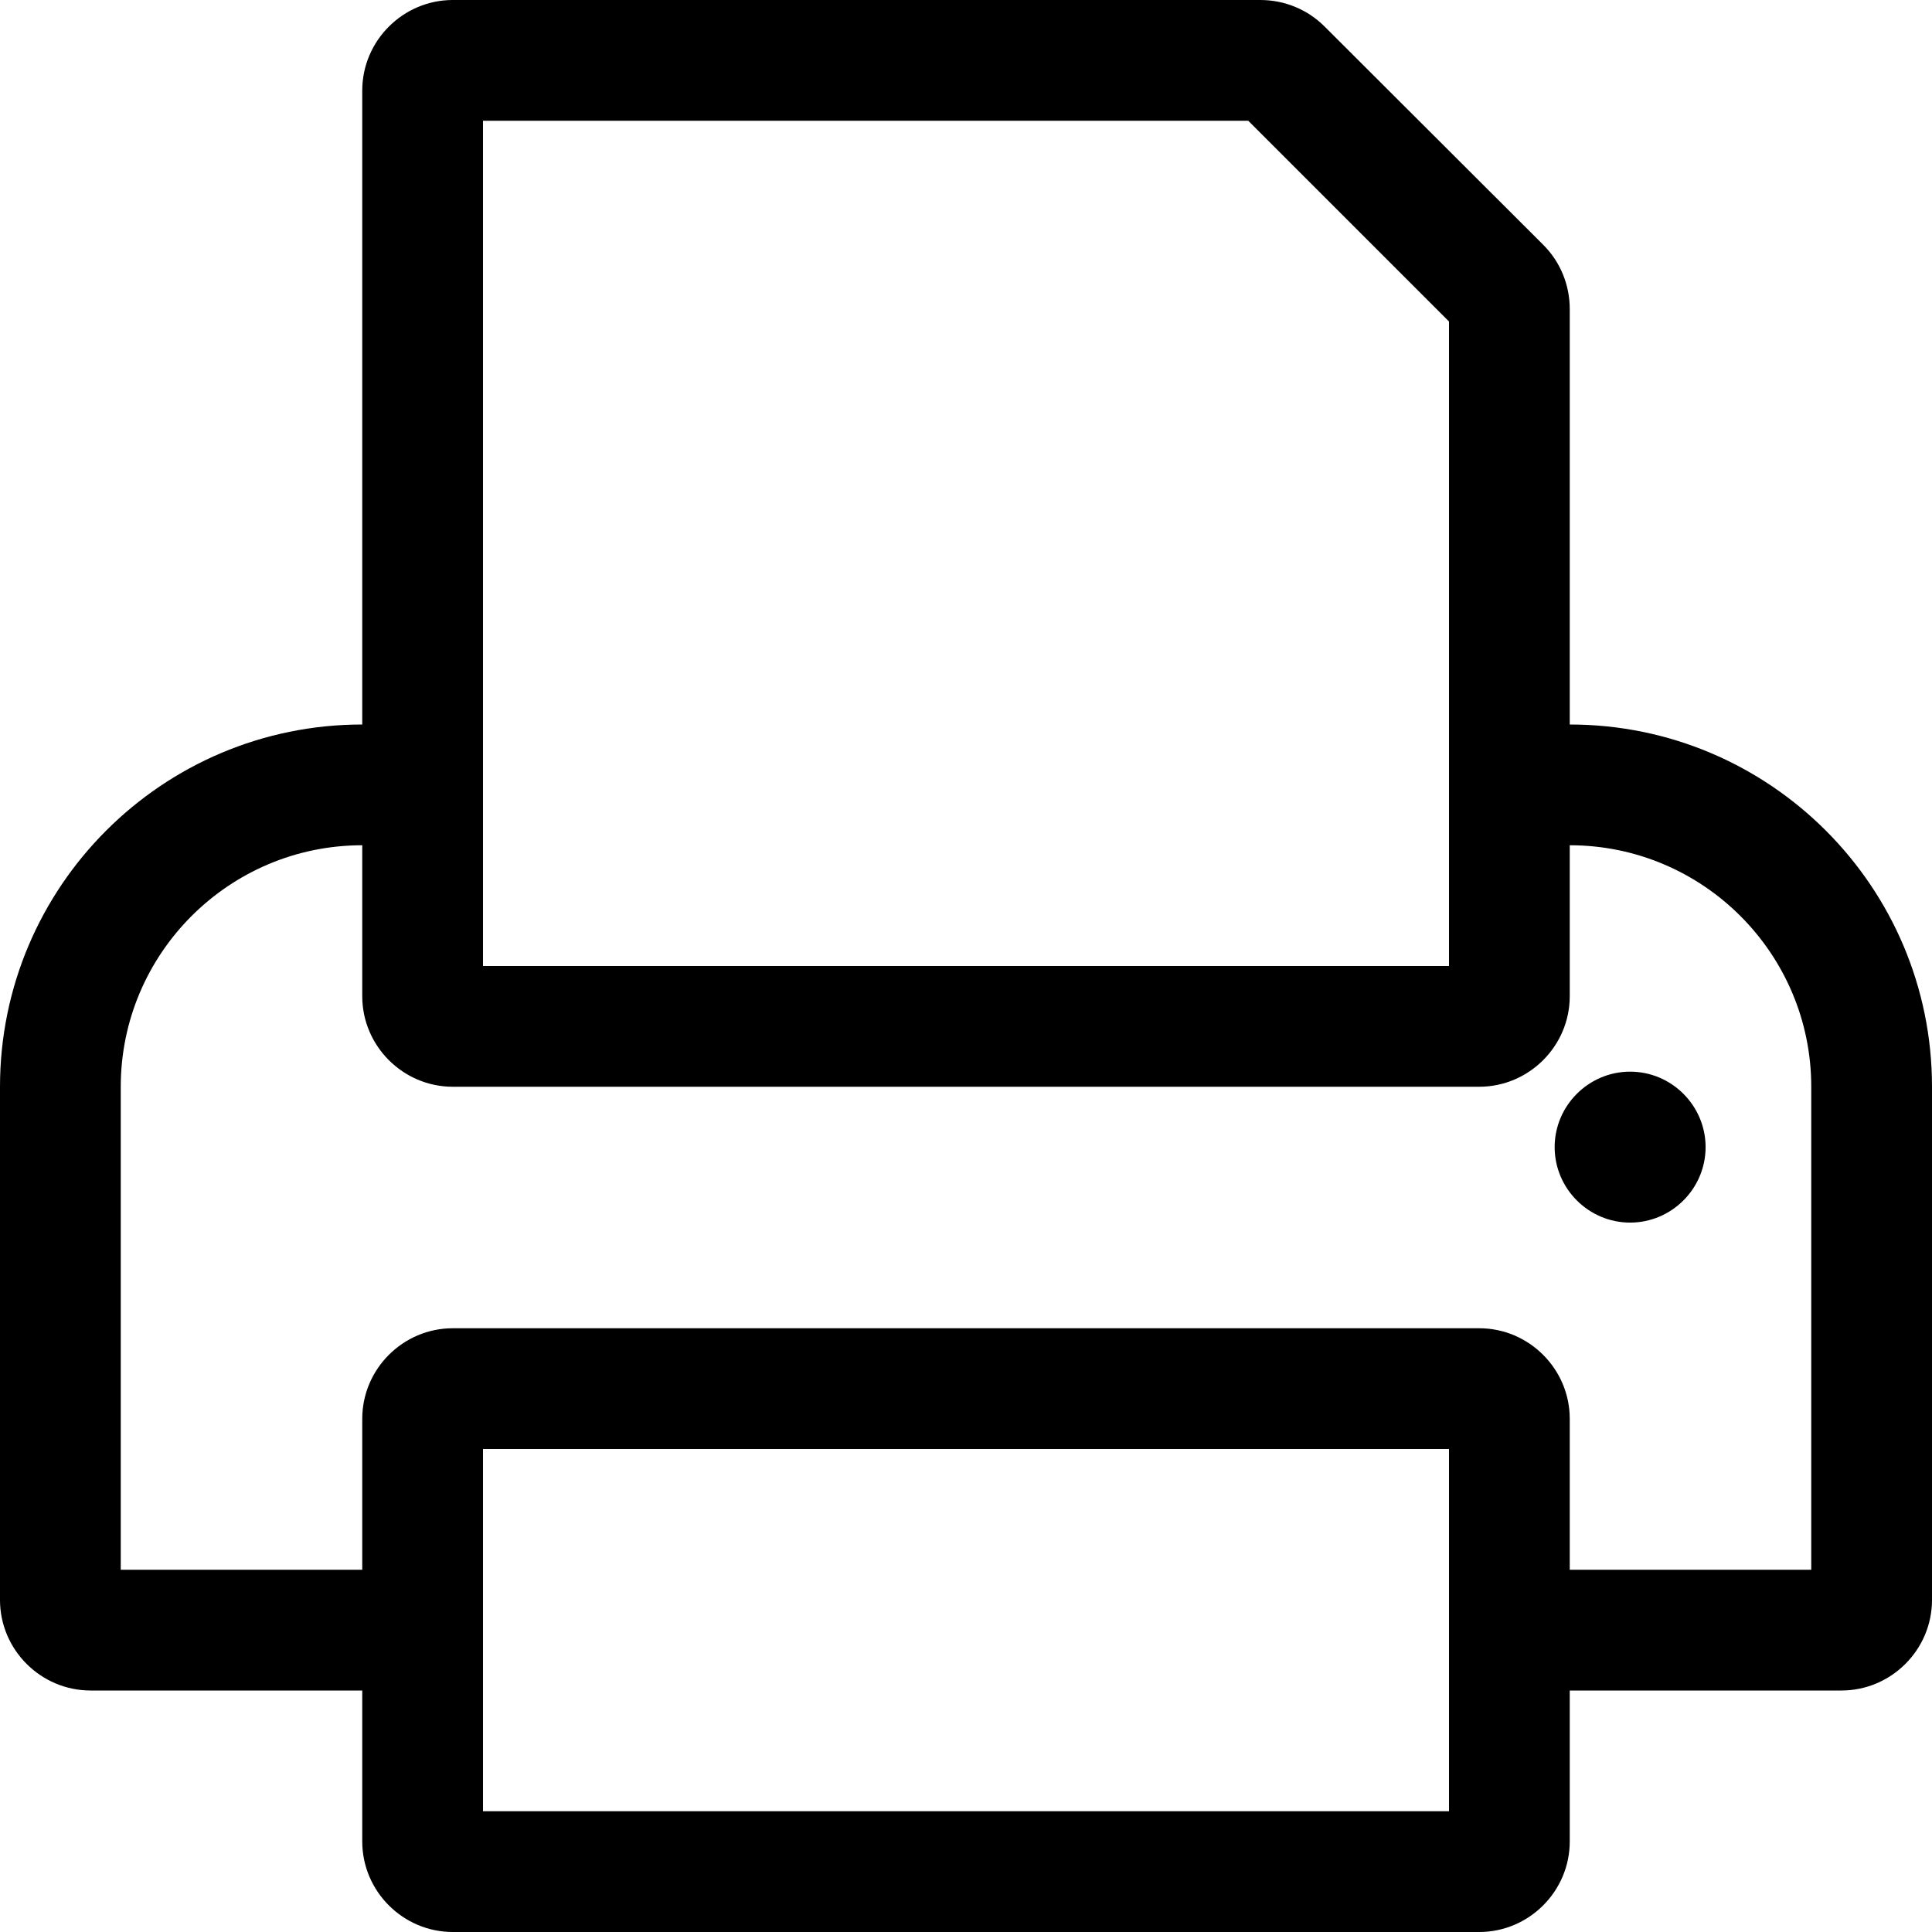
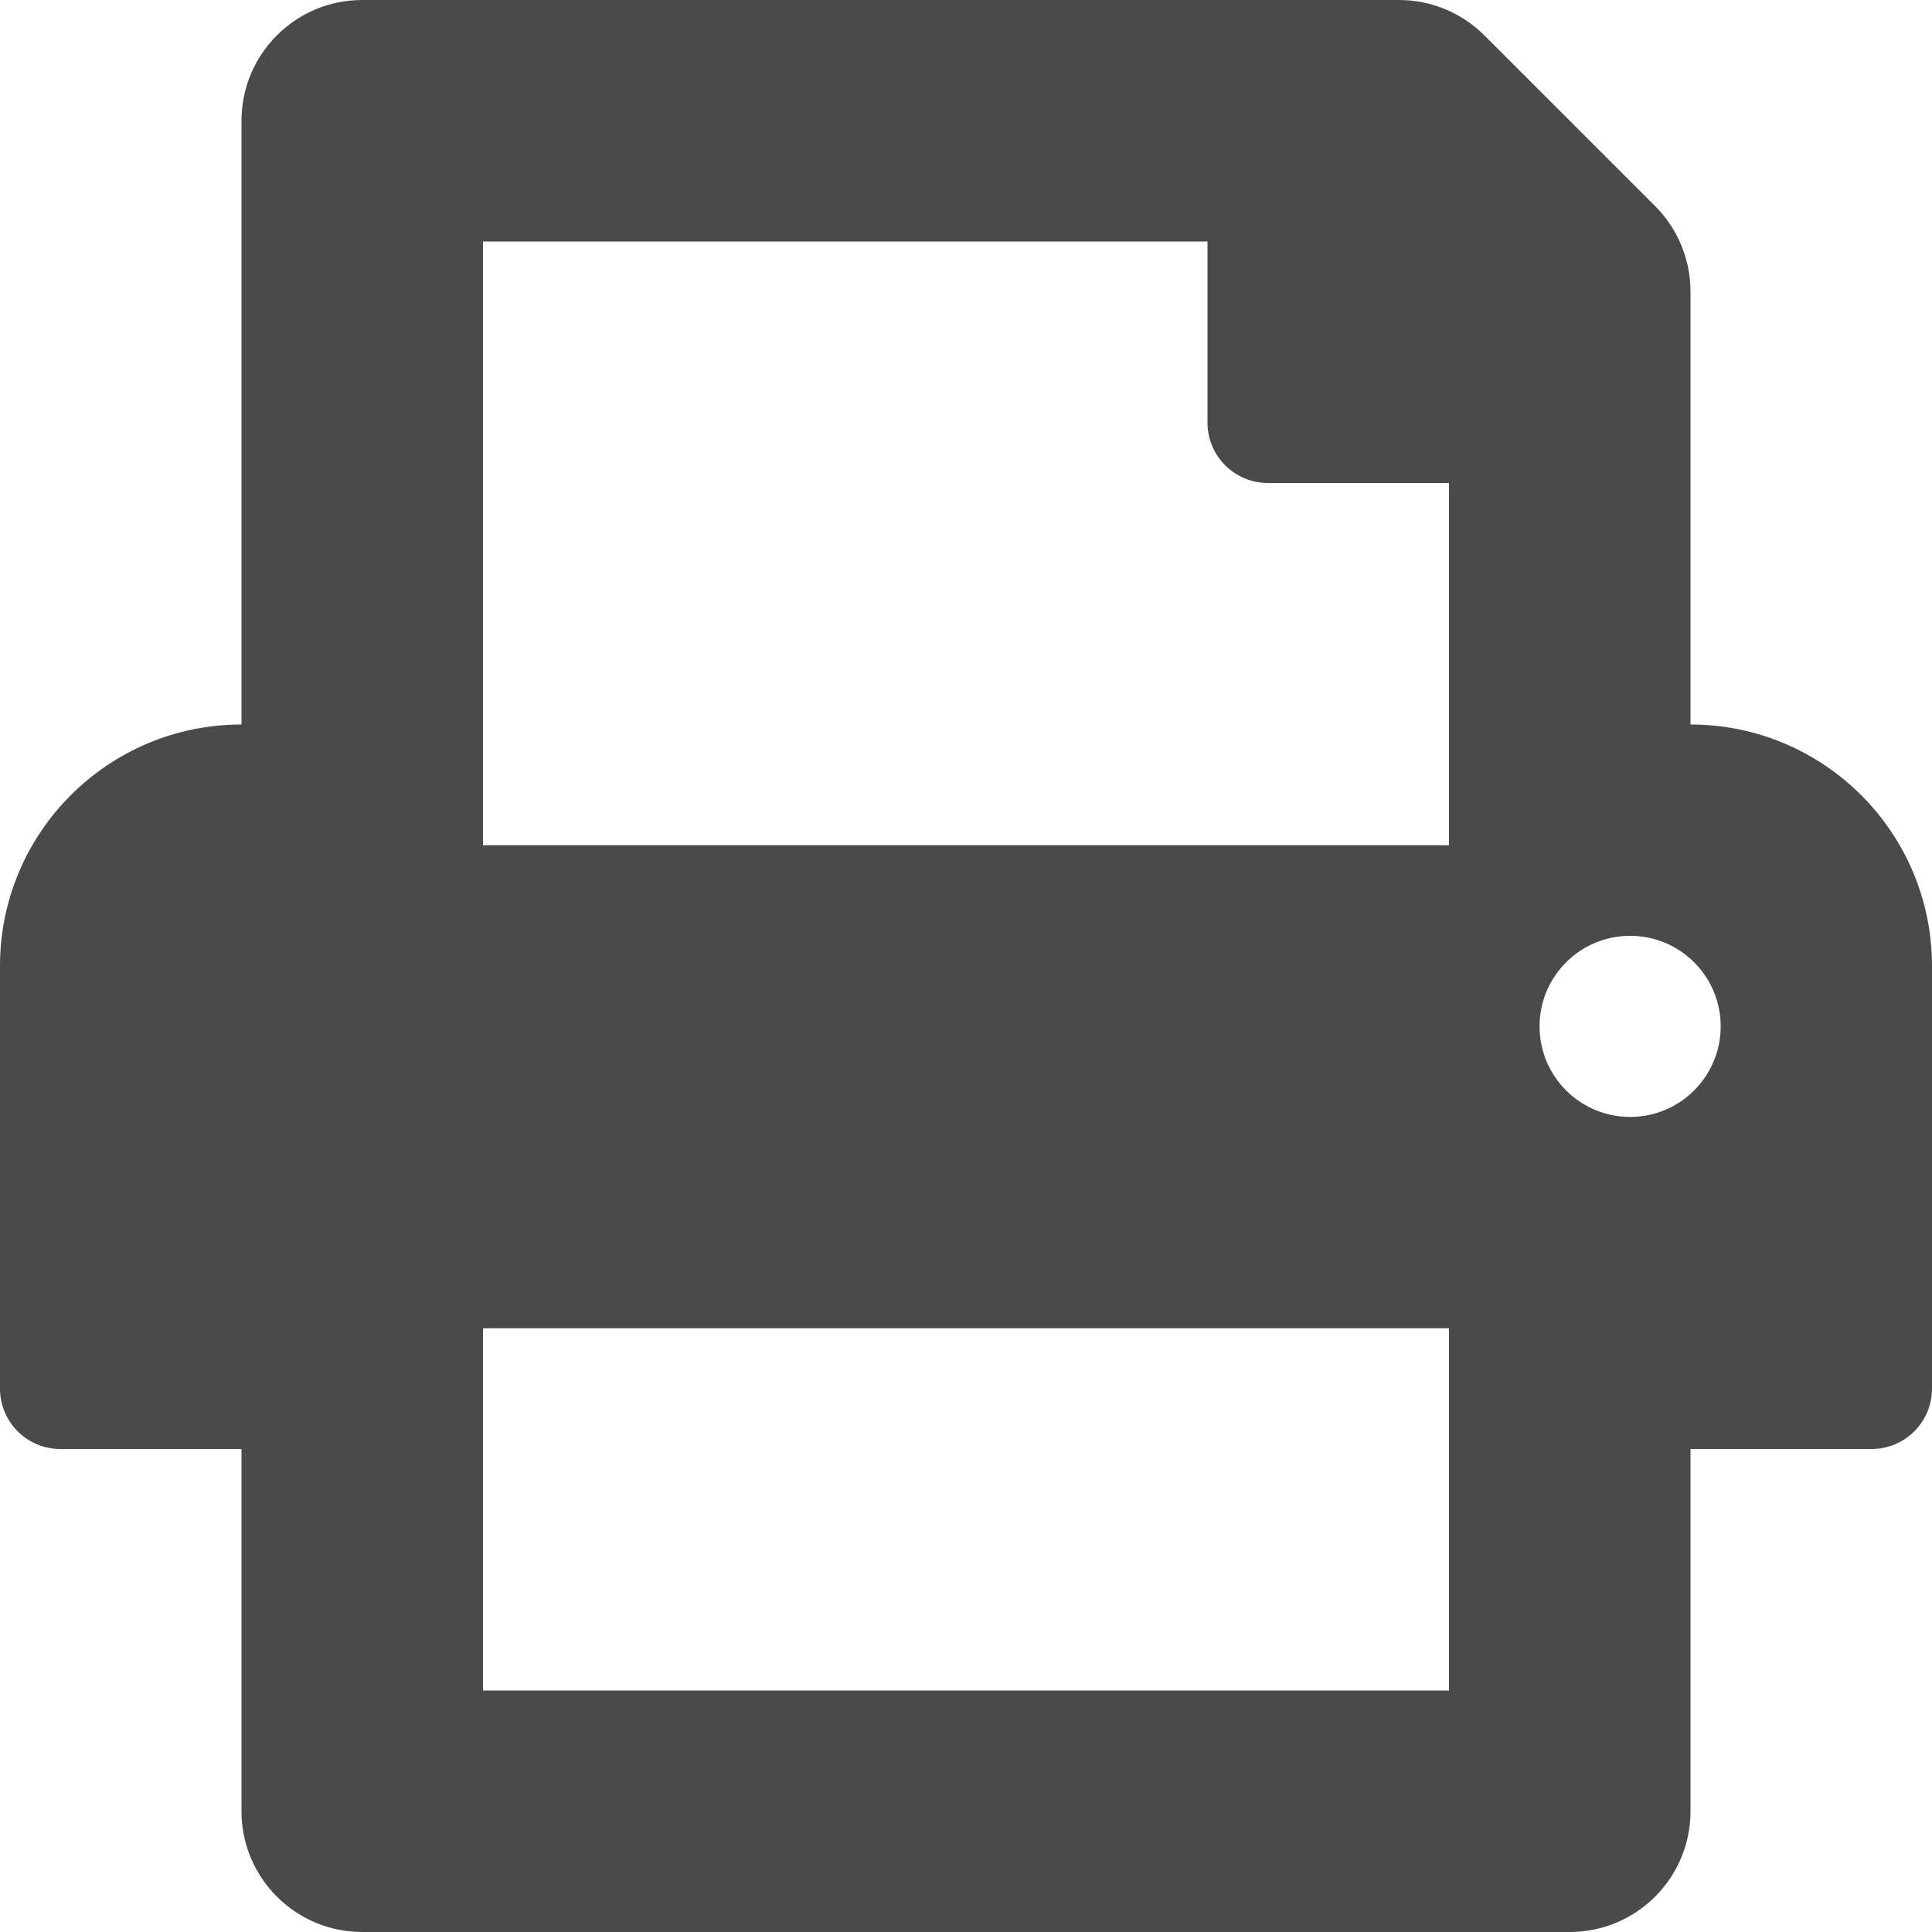
- <svg xmlns="http://www.w3.org/2000/svg" aria-hidden="true" data-prefix="fal" data-icon="print" role="img" viewBox="0 0 512 512" class="svg-inline--fa fa-print fa-w-16 fa-7x">
-   <path fill="#000000" d="M416 192V81.9c0-6.4-2.5-12.5-7-17L351 7c-4.5-4.5-10.6-7-17-7H120c-13.2 0-24 10.8-24 24v168c-53 0-96 43-96 96v136c0 13.2 10.8 24 24 24h72v40c0 13.2 10.8 24 24 24h272c13.2 0 24-10.8 24-24v-40h72c13.2 0 24-10.8 24-24V288c0-53-43-96-96-96zM128 32h202.8L384 85.2V256H128V32zm256 448H128v-96h256v96zm96-64h-64v-40c0-13.2-10.8-24-24-24H120c-13.2 0-24 10.8-24 24v40H32V288c0-35.3 28.7-64 64-64v40c0 13.2 10.8 24 24 24h272c13.2 0 24-10.8 24-24v-40c35.3 0 64 28.7 64 64v128zm-28-112c0 11-9 20-20 20s-20-9-20-20 9-20 20-20 20 9 20 20z" class="" />
+ <svg xmlns="http://www.w3.org/2000/svg" aria-hidden="true" focusable="false" data-prefix="fas" data-icon="print" role="img" viewBox="0 0 512 512" class="svg-inline--fa fa-print fa-w-16 fa-7x">
+   <path fill="#4a4a4a" d="M448 192V77.25c0-8.49-3.37-16.62-9.37-22.63L393.37 9.37c-6-6-14.14-9.37-22.63-9.37H96C78.33 0 64 14.33 64 32v160c-35.35 0-64 28.65-64 64v112c0 8.84 7.16 16 16 16h48v96c0 17.67 14.33 32 32 32h320c17.67 0 32-14.33 32-32v-96h48c8.84 0 16-7.16 16-16V256c0-35.35-28.65-64-64-64zm-64 256H128v-96h256v96zm0-224H128V64h192v48c0 8.84 7.16 16 16 16h48v96zm48 72c-13.25 0-24-10.75-24-24 0-13.26 10.75-24 24-24s24 10.74 24 24c0 13.25-10.75 24-24 24z" class="" />
</svg>
